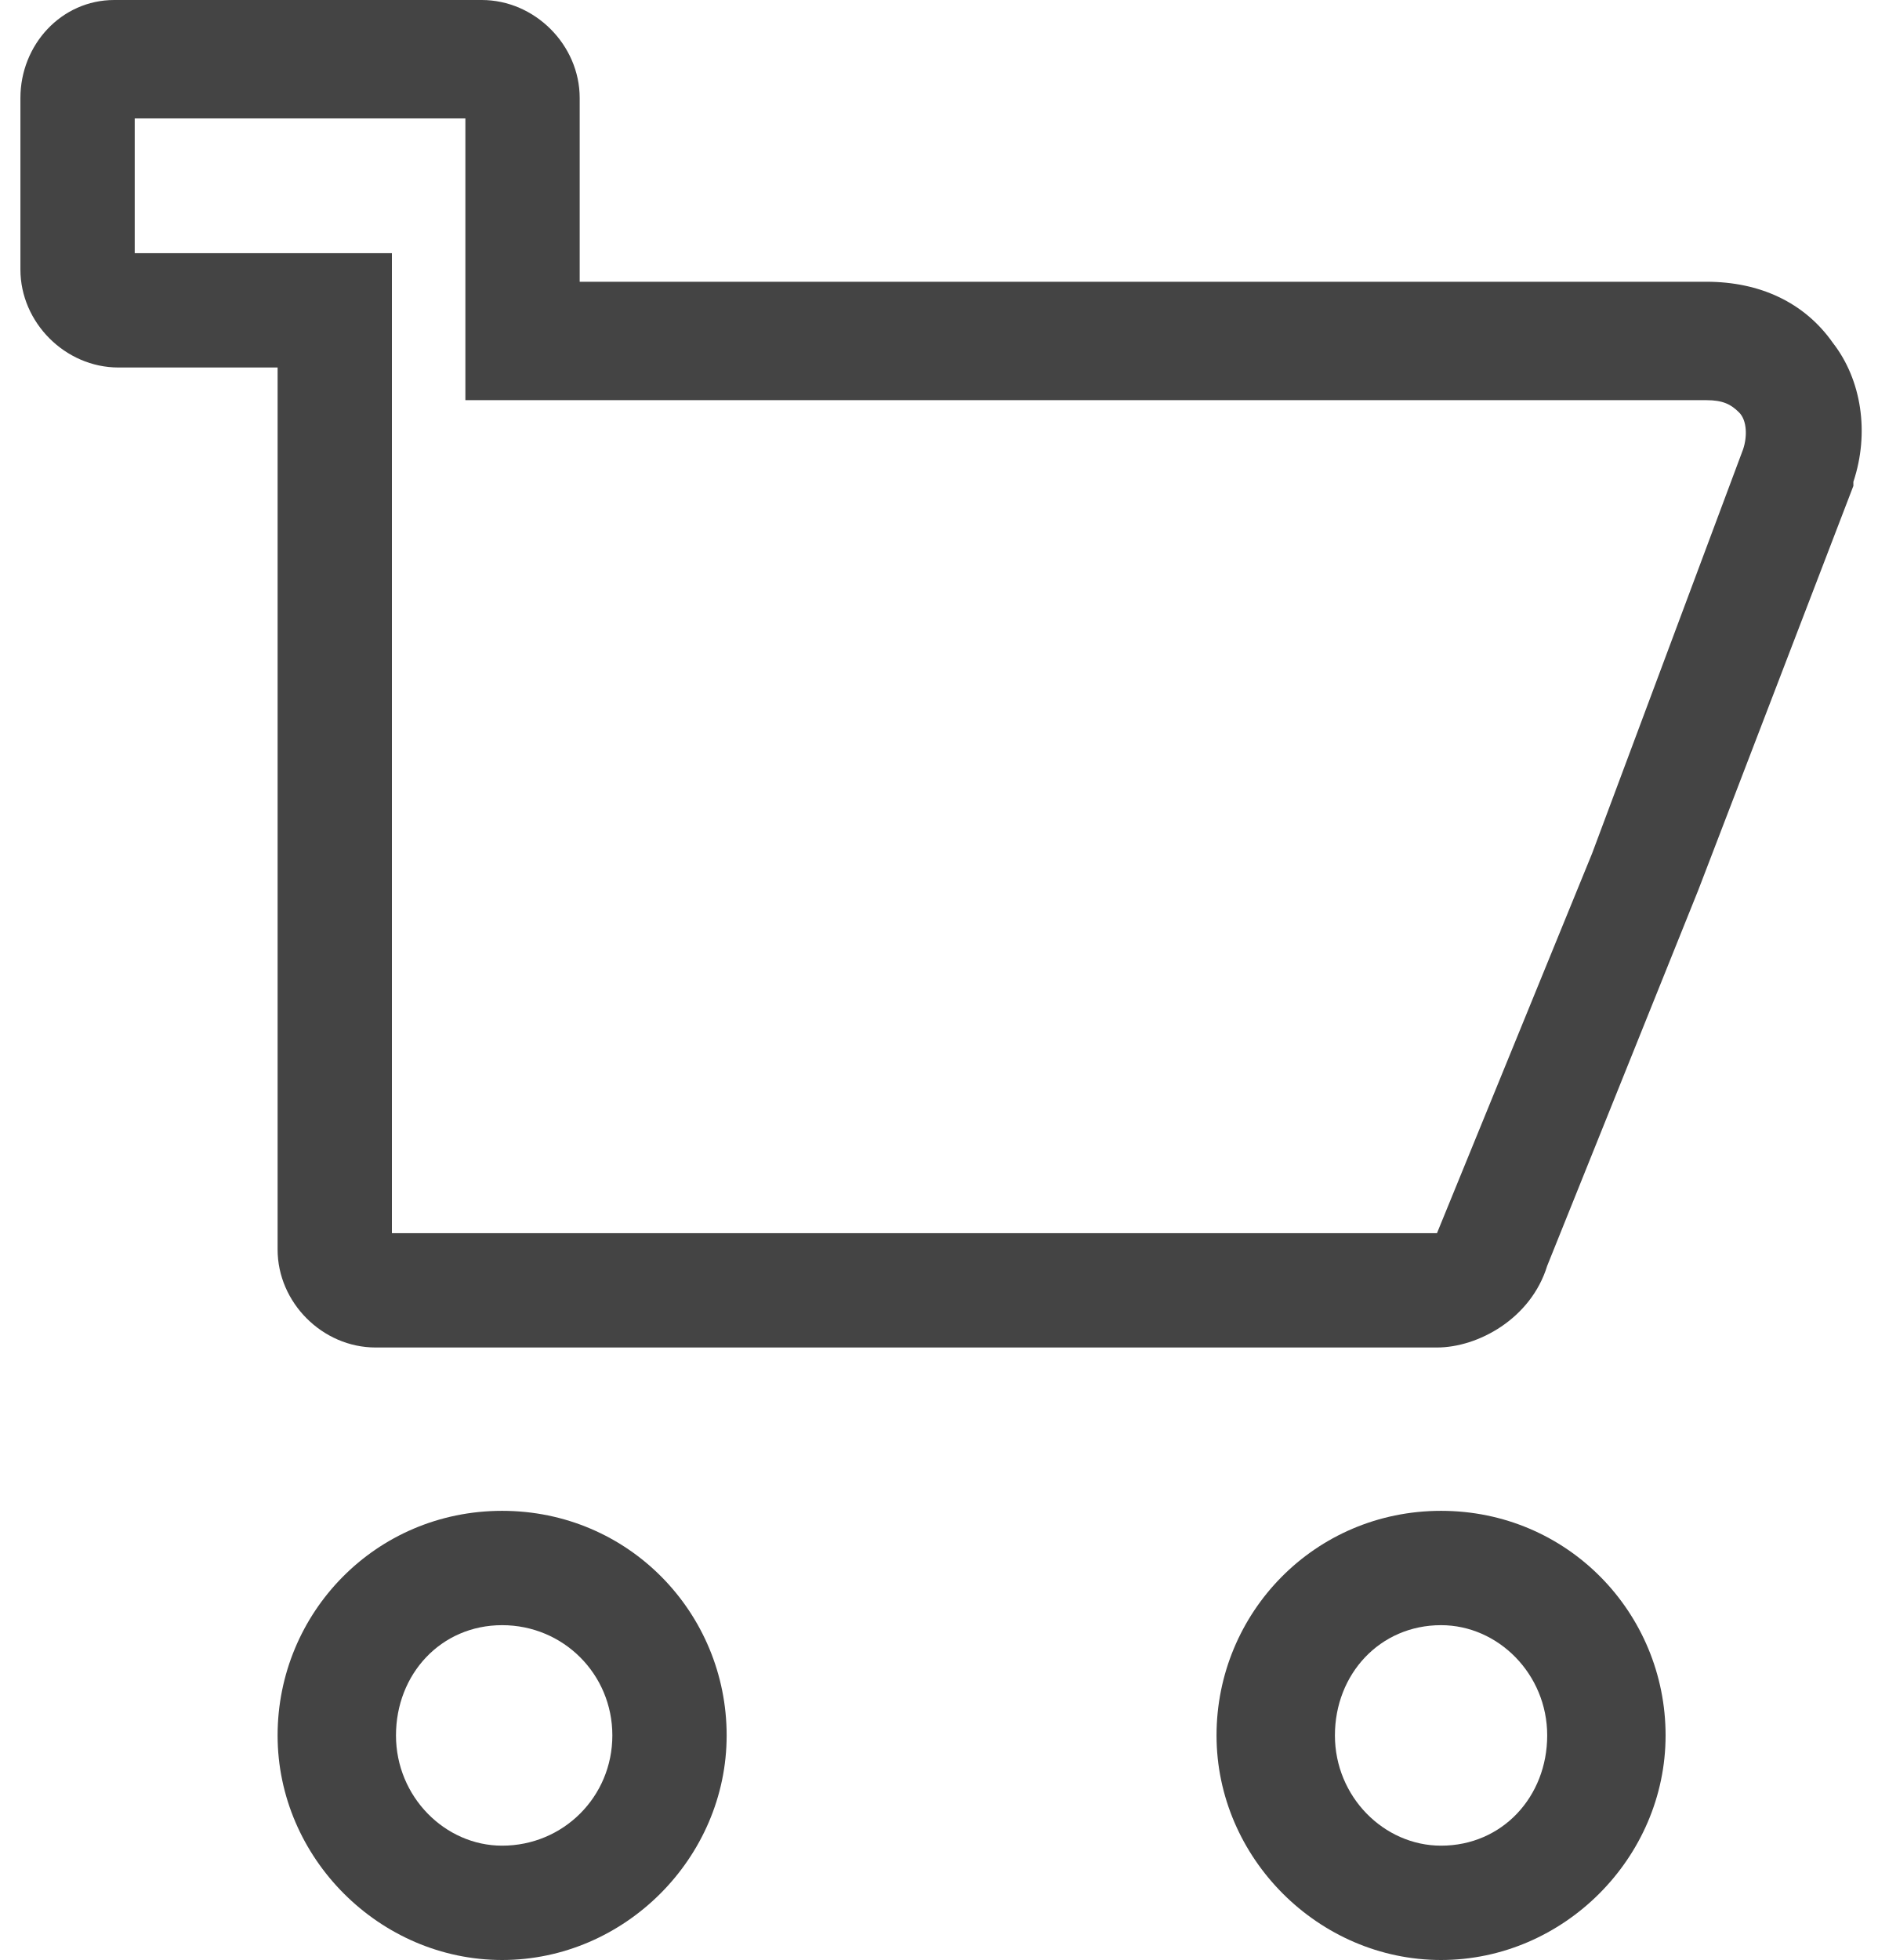
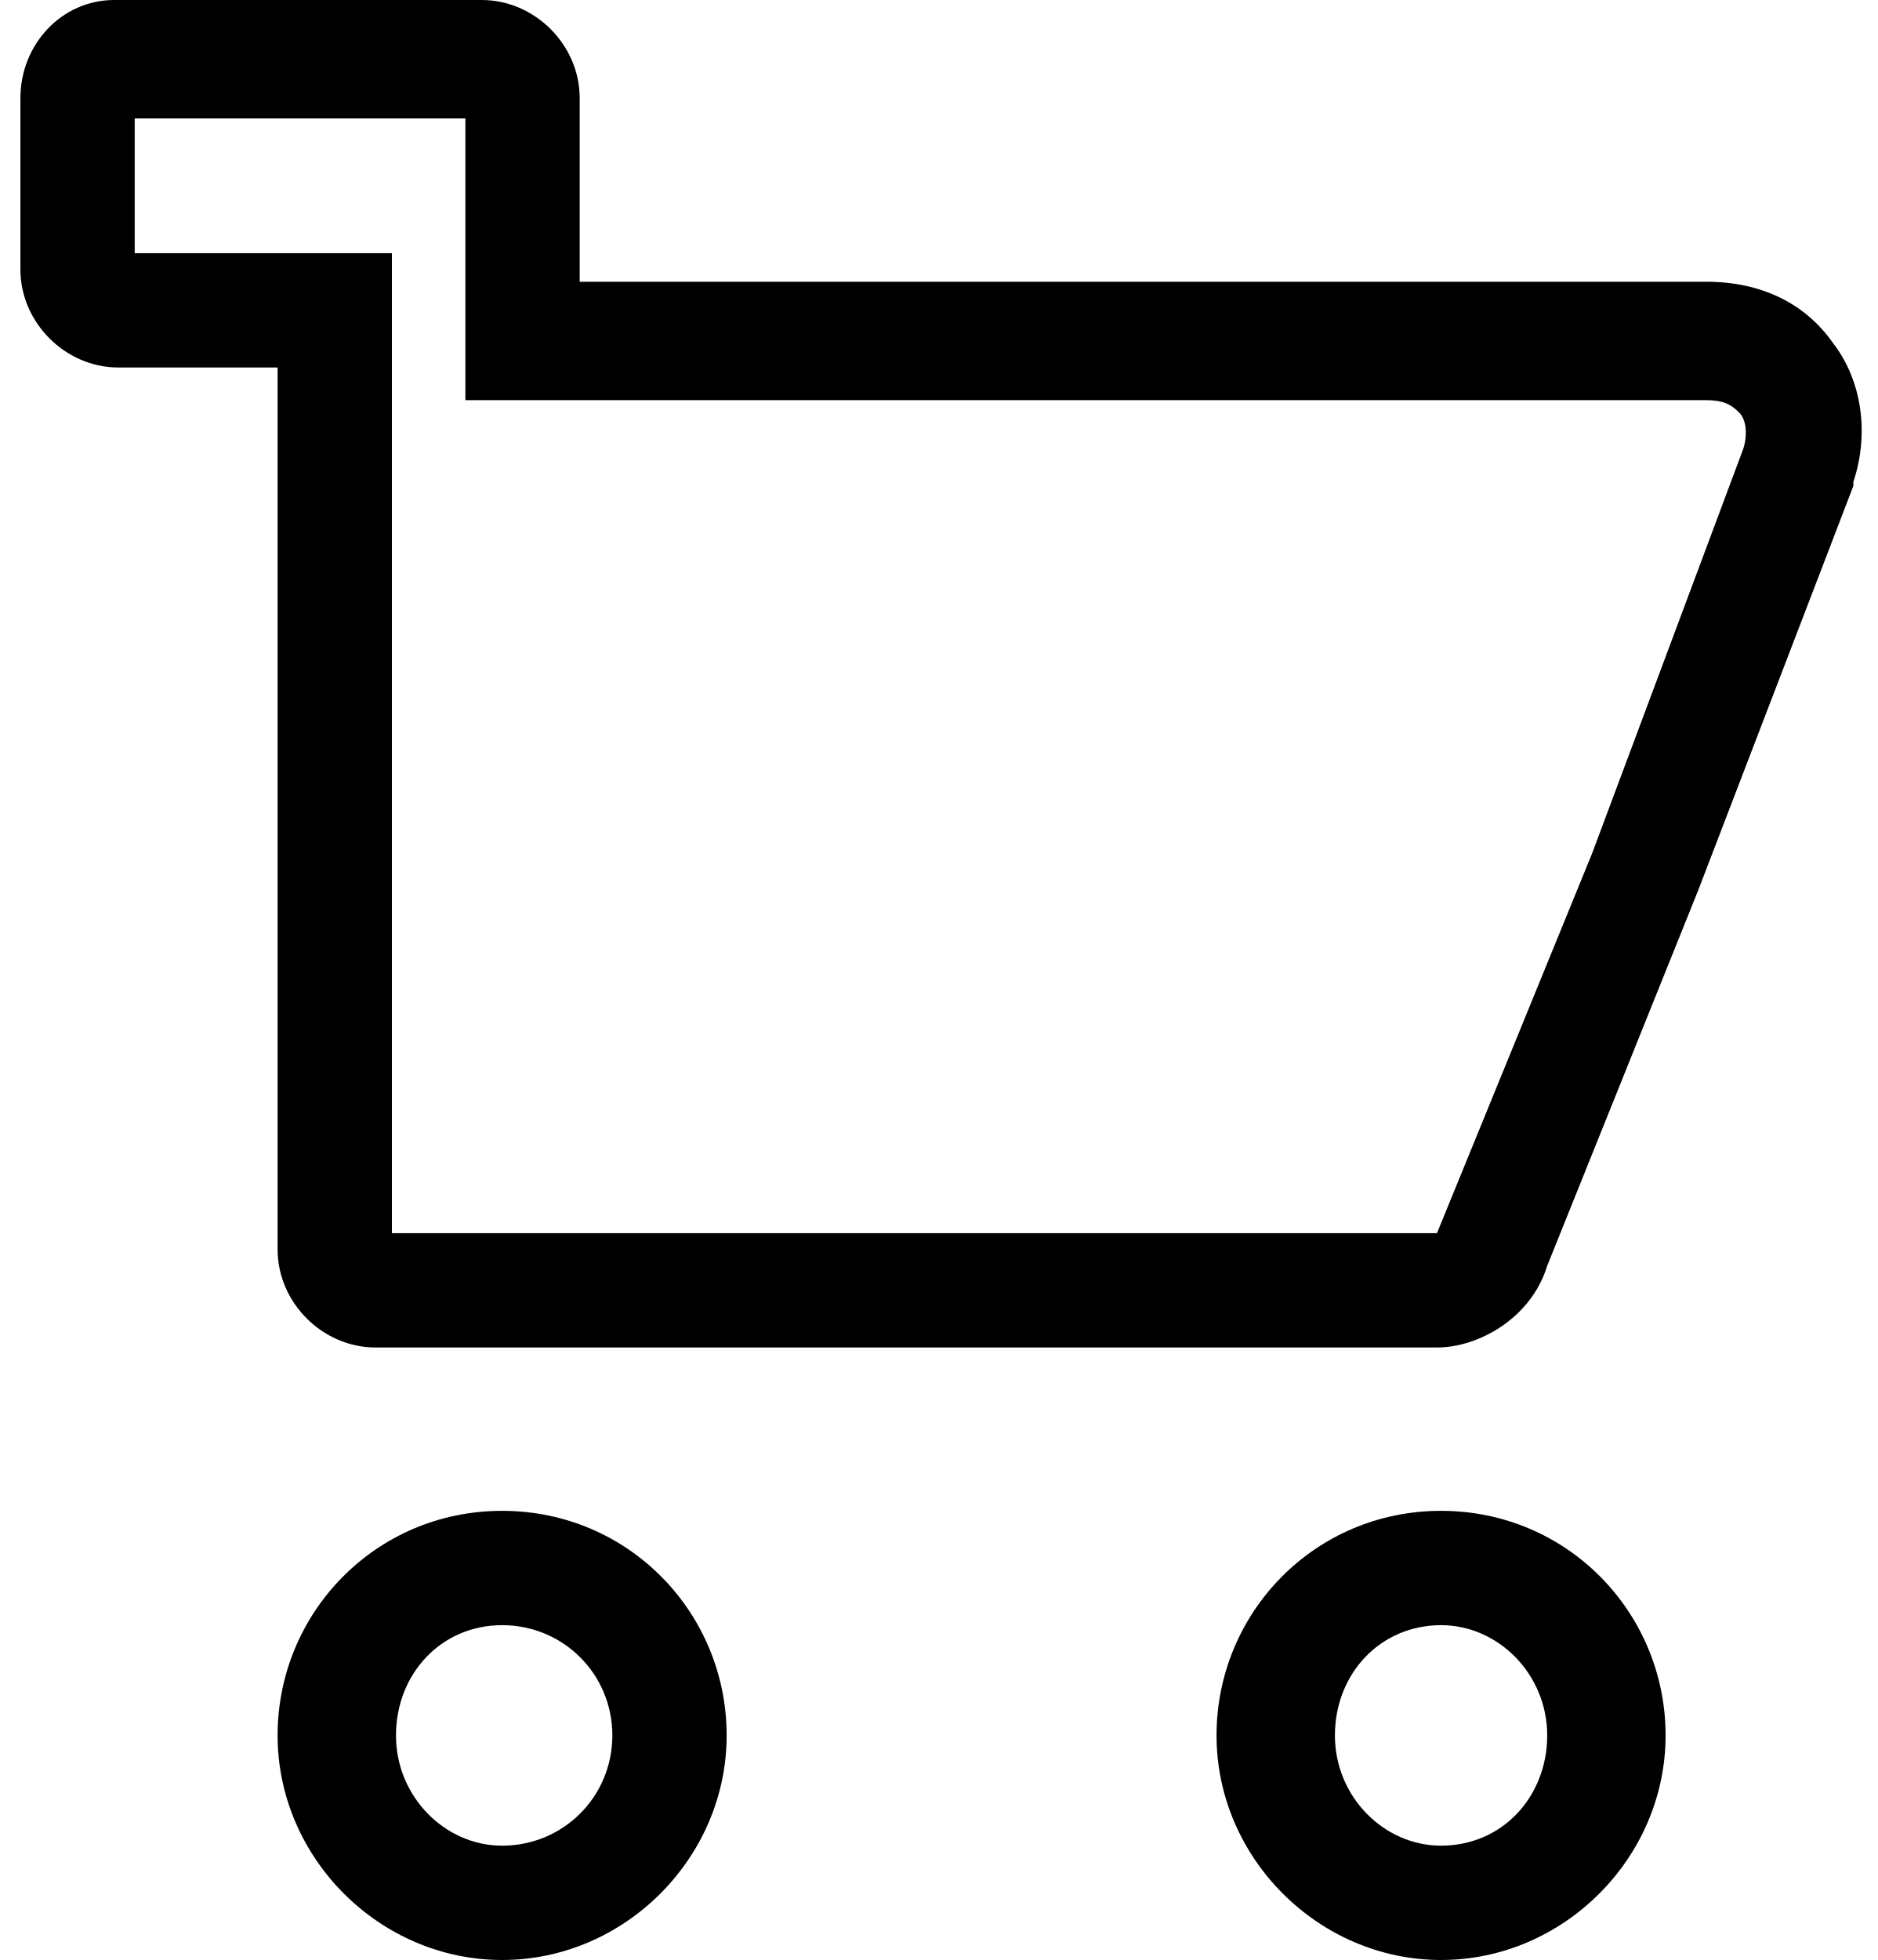
- <svg xmlns="http://www.w3.org/2000/svg" width="46px" height="48px" viewBox="0 0 46 48" version="1.1">
-   <defs />
-   <g id="Page-1" stroke="none" stroke-width="1" fill="none" fill-rule="evenodd">
-     <g id="cart_2" fill="#444444">
-       <g id="레이어_1">
-         <path d="M35.3,48 C32.3,48 29.8,45.5 29.8,42.5 C29.8,39.5 32.2,37 35.3,37 C38.4,37 40.8,39.5 40.8,42.5 C40.8,45.5 38.3,48 35.3,48 Z M35.3,39.8 C33.8,39.8 32.7,41 32.7,42.5 C32.7,44 33.9,45.2 35.3,45.2 C36.8,45.2 37.9,44 37.9,42.5 C37.9,41 36.7,39.8 35.3,39.8 Z M12.3,48 C9.3,48 6.8,45.5 6.8,42.5 C6.8,39.5 9.2,37 12.3,37 C15.4,37 17.8,39.5 17.8,42.5 C17.8,45.5 15.3,48 12.3,48 Z M12.3,39.8 C10.8,39.8 9.7,41 9.7,42.5 C9.7,44 10.9,45.2 12.3,45.2 C13.8,45.2 15,44 15,42.5 C15,41 13.8,39.8 12.3,39.8 Z M35.2,33 L9.2,33 C7.9,33 6.8,31.9 6.8,30.6 L6.8,9 L2.9,9 C1.6,9 0.5,7.9 0.5,6.6 L0.5,2.4 C0.5,1.1 1.5,0 2.8,0 L11.8,0 C13.1,0 14.2,1.1 14.2,2.4 L14.2,6.9 L41.8,6.9 C43.1,6.9 44.2,7.4 44.9,8.4 C45.6,9.3 45.8,10.6 45.4,11.8 L45.4,11.9 L41.6,21.8 L37.9,31 C37.5,32.3 36.2,33 35.2,33 Z M9.6,30.2 L35.2,30.2 L35.2,30.2 L39,20.9 L42.7,11 C42.8,10.7 42.8,10.3 42.6,10.1 C42.4,9.9 42.2,9.8 41.8,9.8 L11.4,9.8 L11.4,2.9 L3.3,2.9 L3.3,6.2 L9.6,6.2 L9.6,30.2 L9.6,30.2 Z" id="Shape" />
-       </g>
-     </g>
-   </g>
+ <svg xmlns="http://www.w3.org/2000/svg" viewBox="0 0 46 48" class="ridi_icon">
+   <path d="M35.3 48c-3 0-5.5-2.5-5.5-5.5s2.4-5.5 5.5-5.5 5.5 2.5 5.5 5.5-2.5 5.5-5.5 5.5zm0-8.2c-1.5 0-2.6 1.2-2.6 2.7 0 1.5 1.2 2.7 2.6 2.7 1.5 0 2.6-1.2 2.6-2.7 0-1.5-1.2-2.7-2.6-2.7zm-23 8.2c-3 0-5.5-2.5-5.5-5.5S9.2 37 12.3 37s5.5 2.5 5.5 5.5-2.5 5.5-5.5 5.5zm0-8.2c-1.5 0-2.6 1.2-2.6 2.7 0 1.5 1.2 2.7 2.6 2.7 1.5 0 2.7-1.2 2.7-2.7 0-1.5-1.2-2.7-2.7-2.7zM35.2 33h-26c-1.3 0-2.4-1.1-2.4-2.4V9H2.9C1.6 9 .5 7.9.5 6.6V2.4C.5 1.1 1.5 0 2.8 0h9c1.3 0 2.4 1.1 2.4 2.4v4.5h27.6c1.3 0 2.4.5 3.1 1.5.7.9.9 2.2.5 3.4v.1l-3.8 9.9-3.7 9.2c-.4 1.3-1.7 2-2.7 2zM9.6 30.2h25.6l3.8-9.3 3.7-9.9c.1-.3.1-.7-.1-.9-.2-.2-.4-.3-.8-.3H11.4V2.9H3.3v3.3h6.3v24z" />
</svg>
